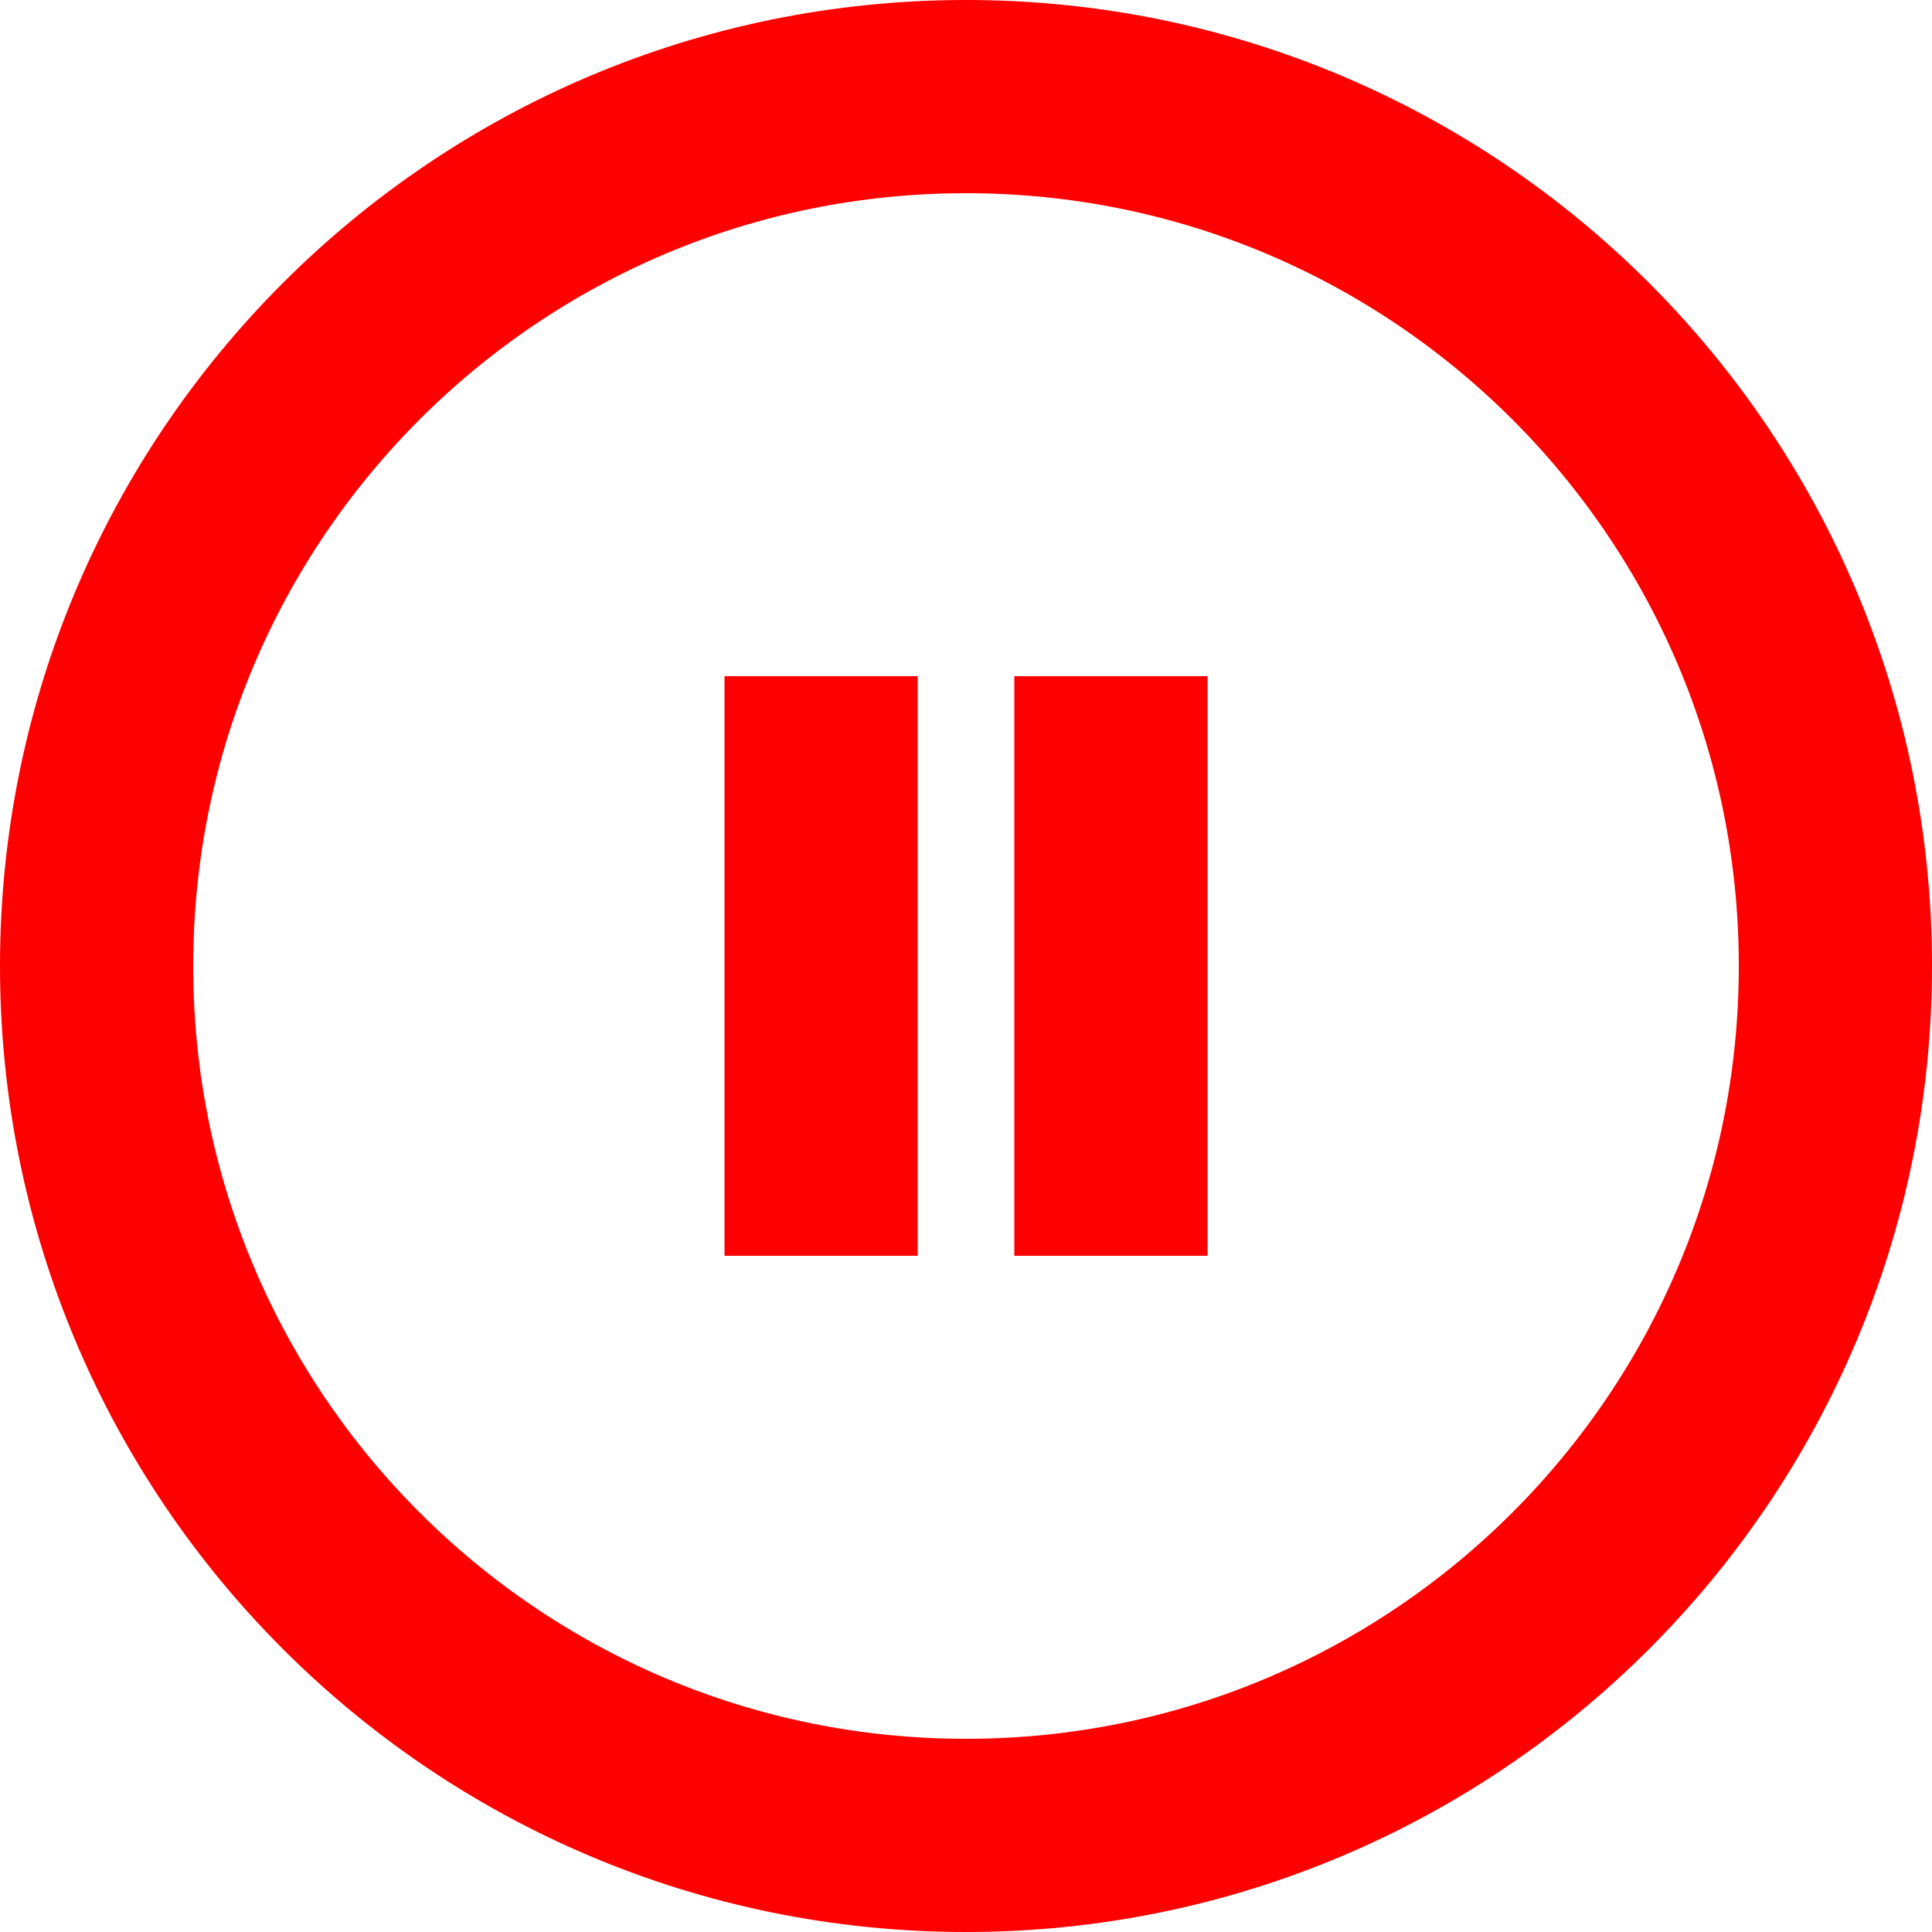
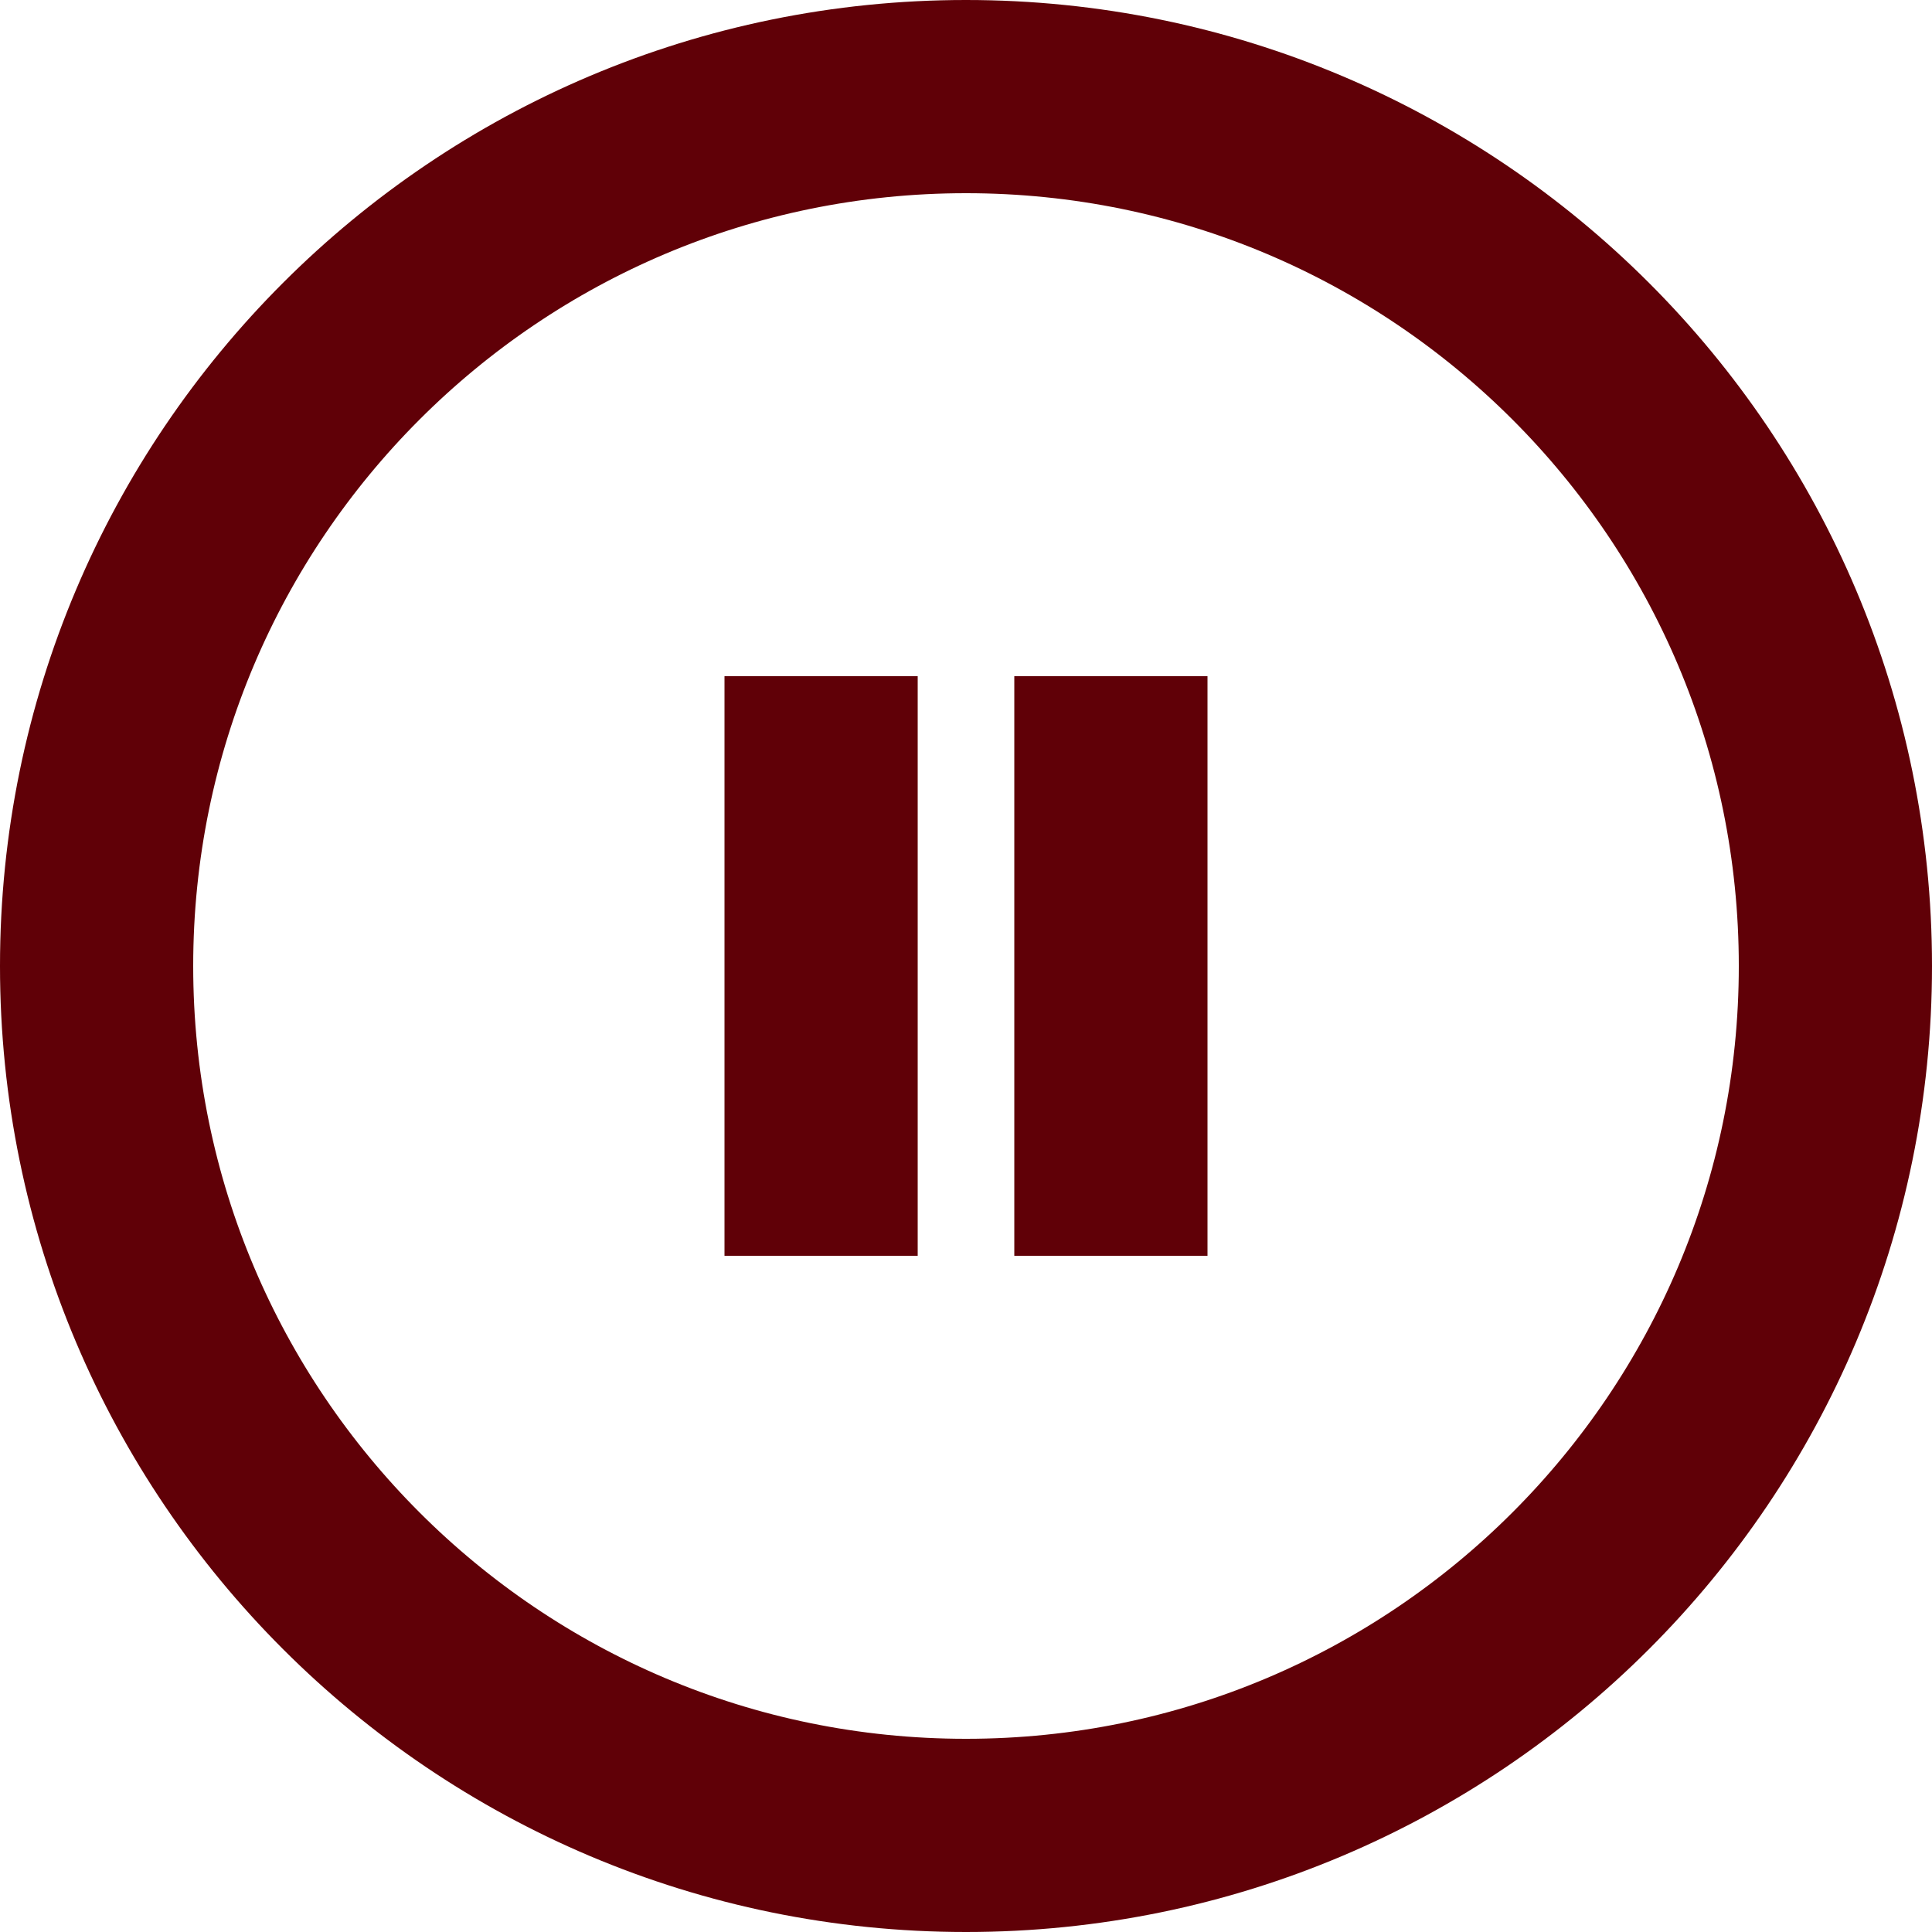
<svg xmlns="http://www.w3.org/2000/svg" width="10" height="10" viewBox="0 0 10 10" id="svg2" version="1.1">
  <defs id="defs4" />
  <g id="layer1" transform="translate(0,-1042.362)">
-     <g id="g4612" transform="translate(3.749998,-3.5)">
-       <path id="path4595" d="m 4.9999999e-6,1049.362 1,0 0,3 -1,0 z" style="fill:#ff0000;fill-opacity:1;fill-rule:evenodd;stroke:none;stroke-width:0;stroke-linecap:butt;stroke-linejoin:miter;stroke-miterlimit:4;stroke-dasharray:none;stroke-opacity:1" />
-       <path id="path4595-3" d="m 1.5,1049.362 1,0 0,3 -1,0 z" style="fill:#ff0000;fill-opacity:1;fill-rule:evenodd;stroke:none;stroke-width:0;stroke-linecap:butt;stroke-linejoin:miter;stroke-miterlimit:4;stroke-dasharray:none;stroke-opacity:1" />
+     <g id="g7496">
+       <path id="path4595" d="m 3.75,1045.862 1,0 0,3 -1,0 z" style="fill:#600007;fill-opacity:1;fill-rule:evenodd;stroke:none;stroke-width:0;stroke-linecap:butt;stroke-linejoin:miter;stroke-miterlimit:4;stroke-dasharray:none;stroke-opacity:1" />
+       <path id="path4595-3" d="m 5.25,1045.862 1,0 0,3 -1,0 z" style="fill:#600007;fill-opacity:1;fill-rule:evenodd;stroke:none;stroke-width:0;stroke-linecap:butt;stroke-linejoin:miter;stroke-miterlimit:4;stroke-dasharray:none;stroke-opacity:1" />
+       <circle r="4.5" cy="1047.362" cx="5" id="path4136" style="opacity:1;fill:none;fill-opacity:1;stroke:#600007;stroke-width:1;stroke-miterlimit:4;stroke-dasharray:none;stroke-opacity:1" />
    </g>
-     <circle style="opacity:1;fill:none;fill-opacity:1;stroke:#ff0000;stroke-width:1;stroke-miterlimit:4;stroke-dasharray:none;stroke-opacity:1" id="path4136" cx="5" cy="1047.362" r="4.5" />
  </g>
</svg>
